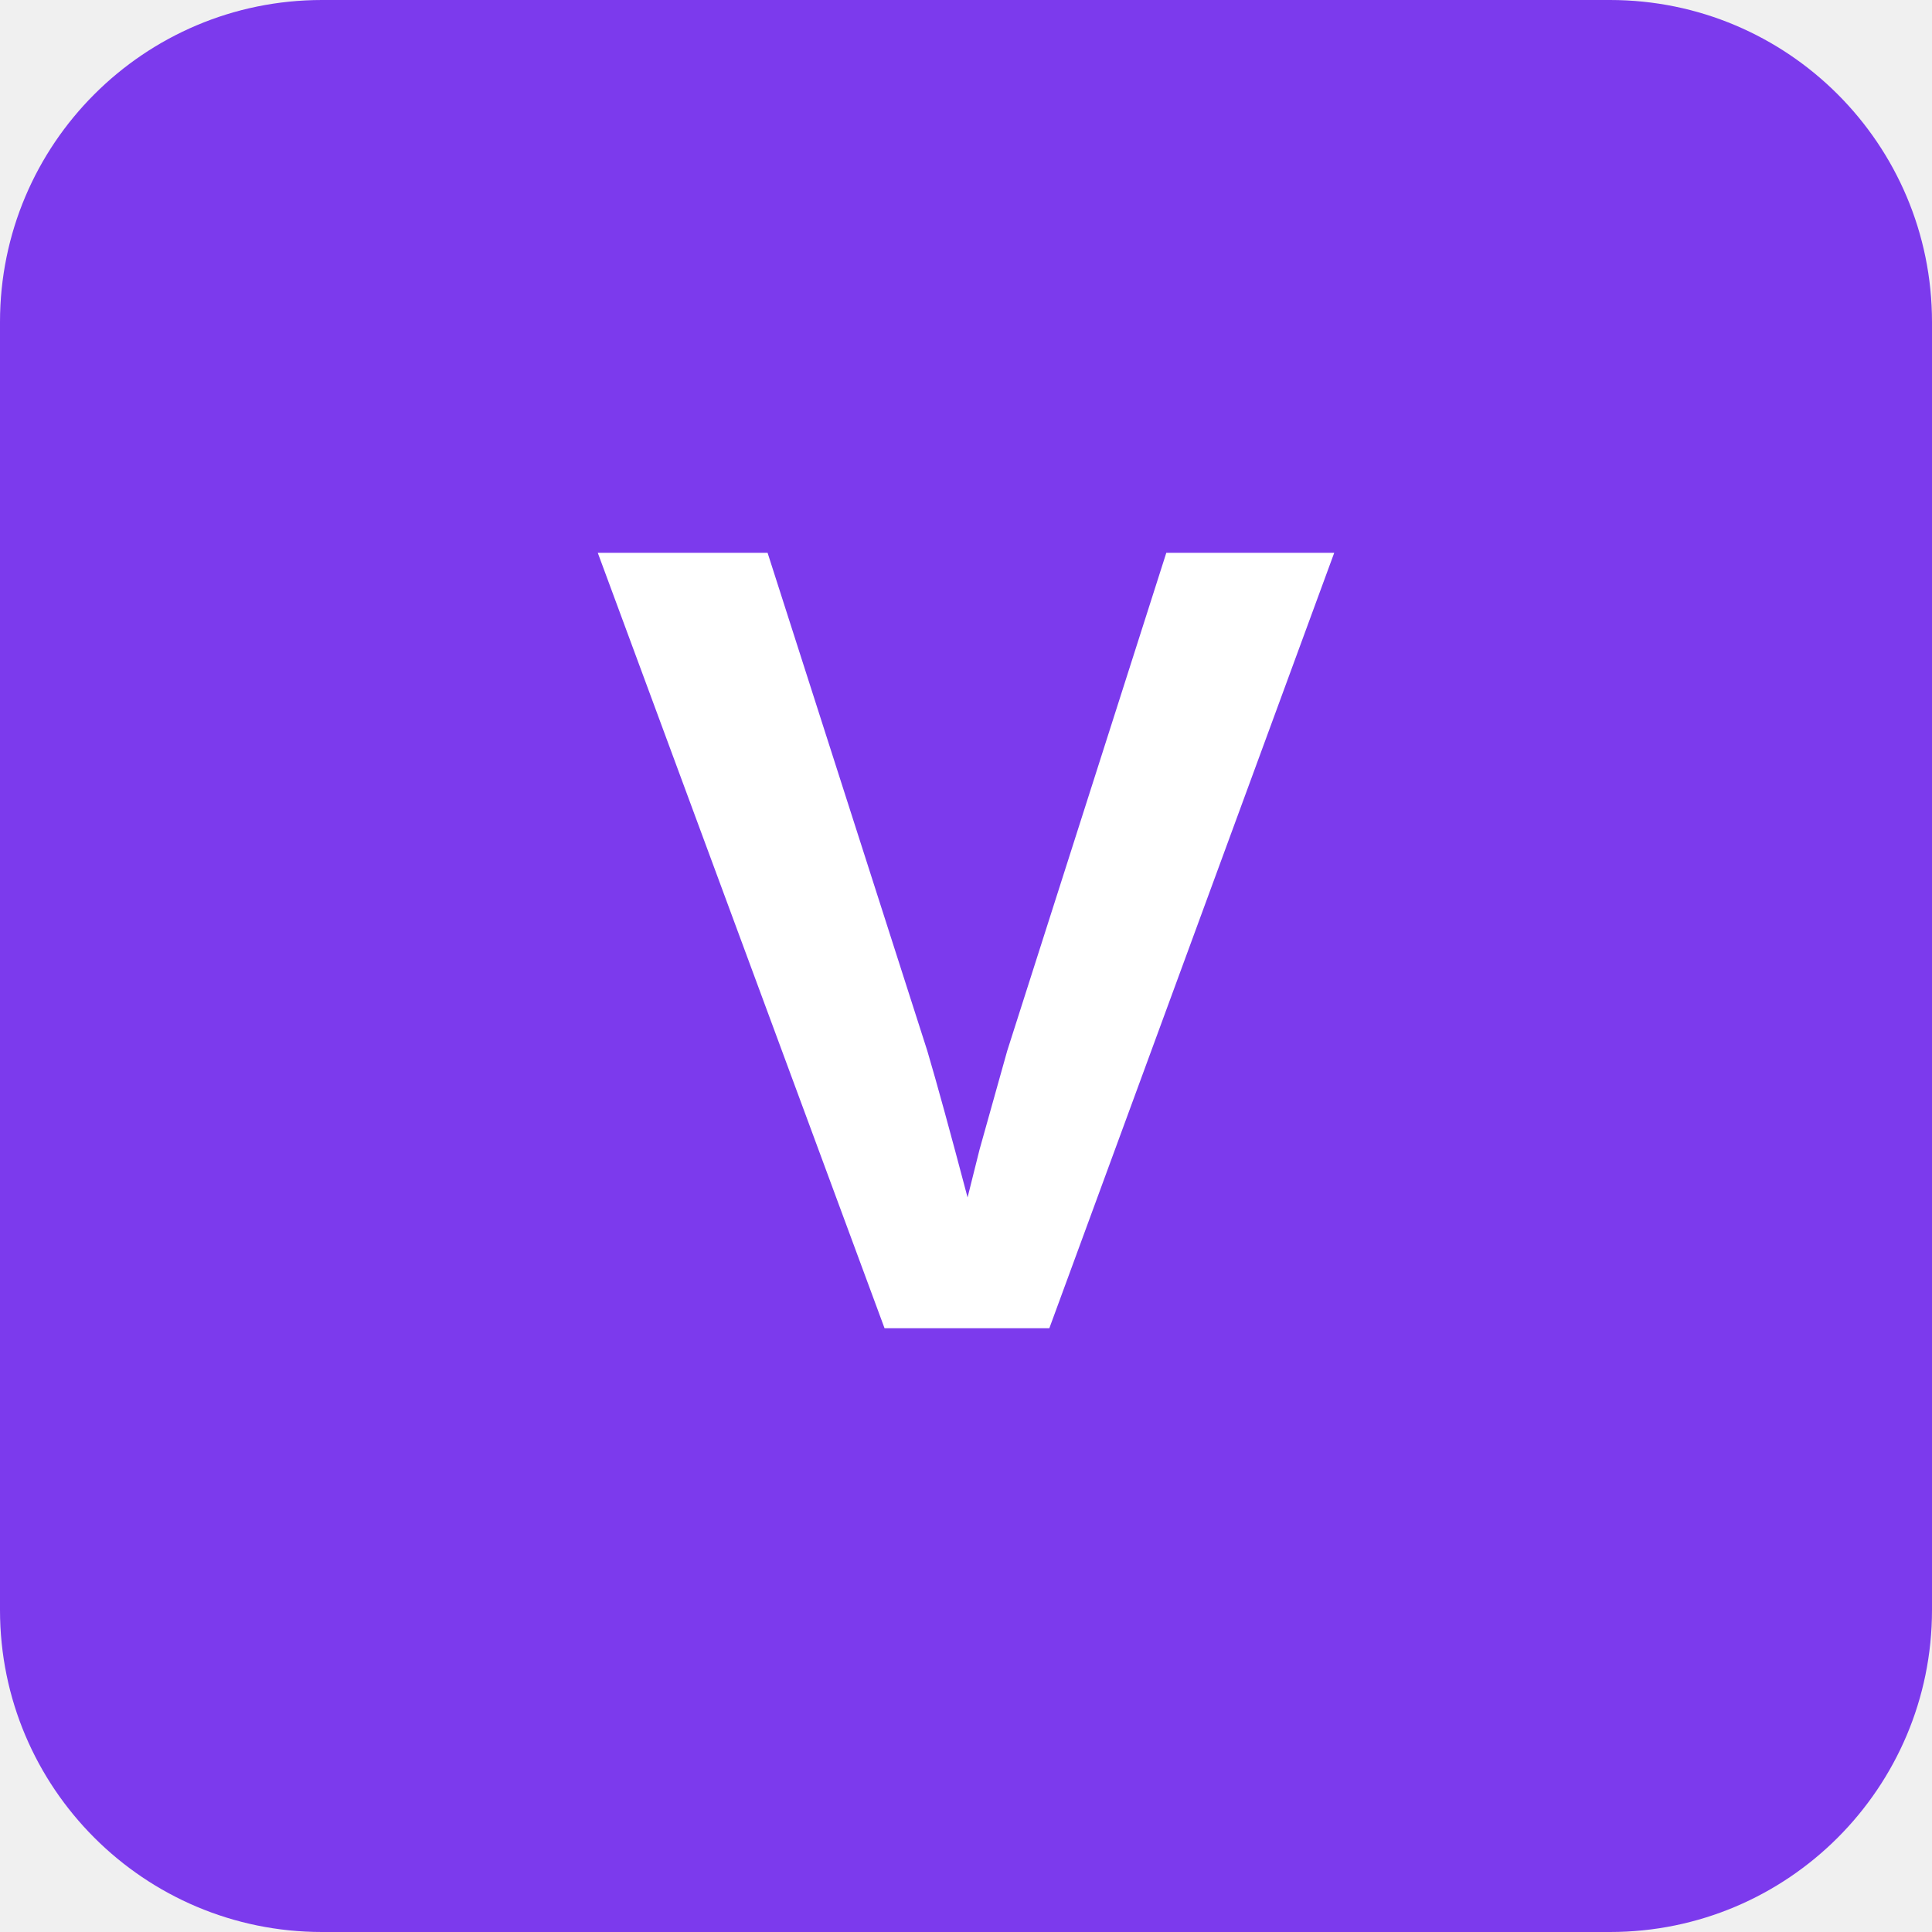
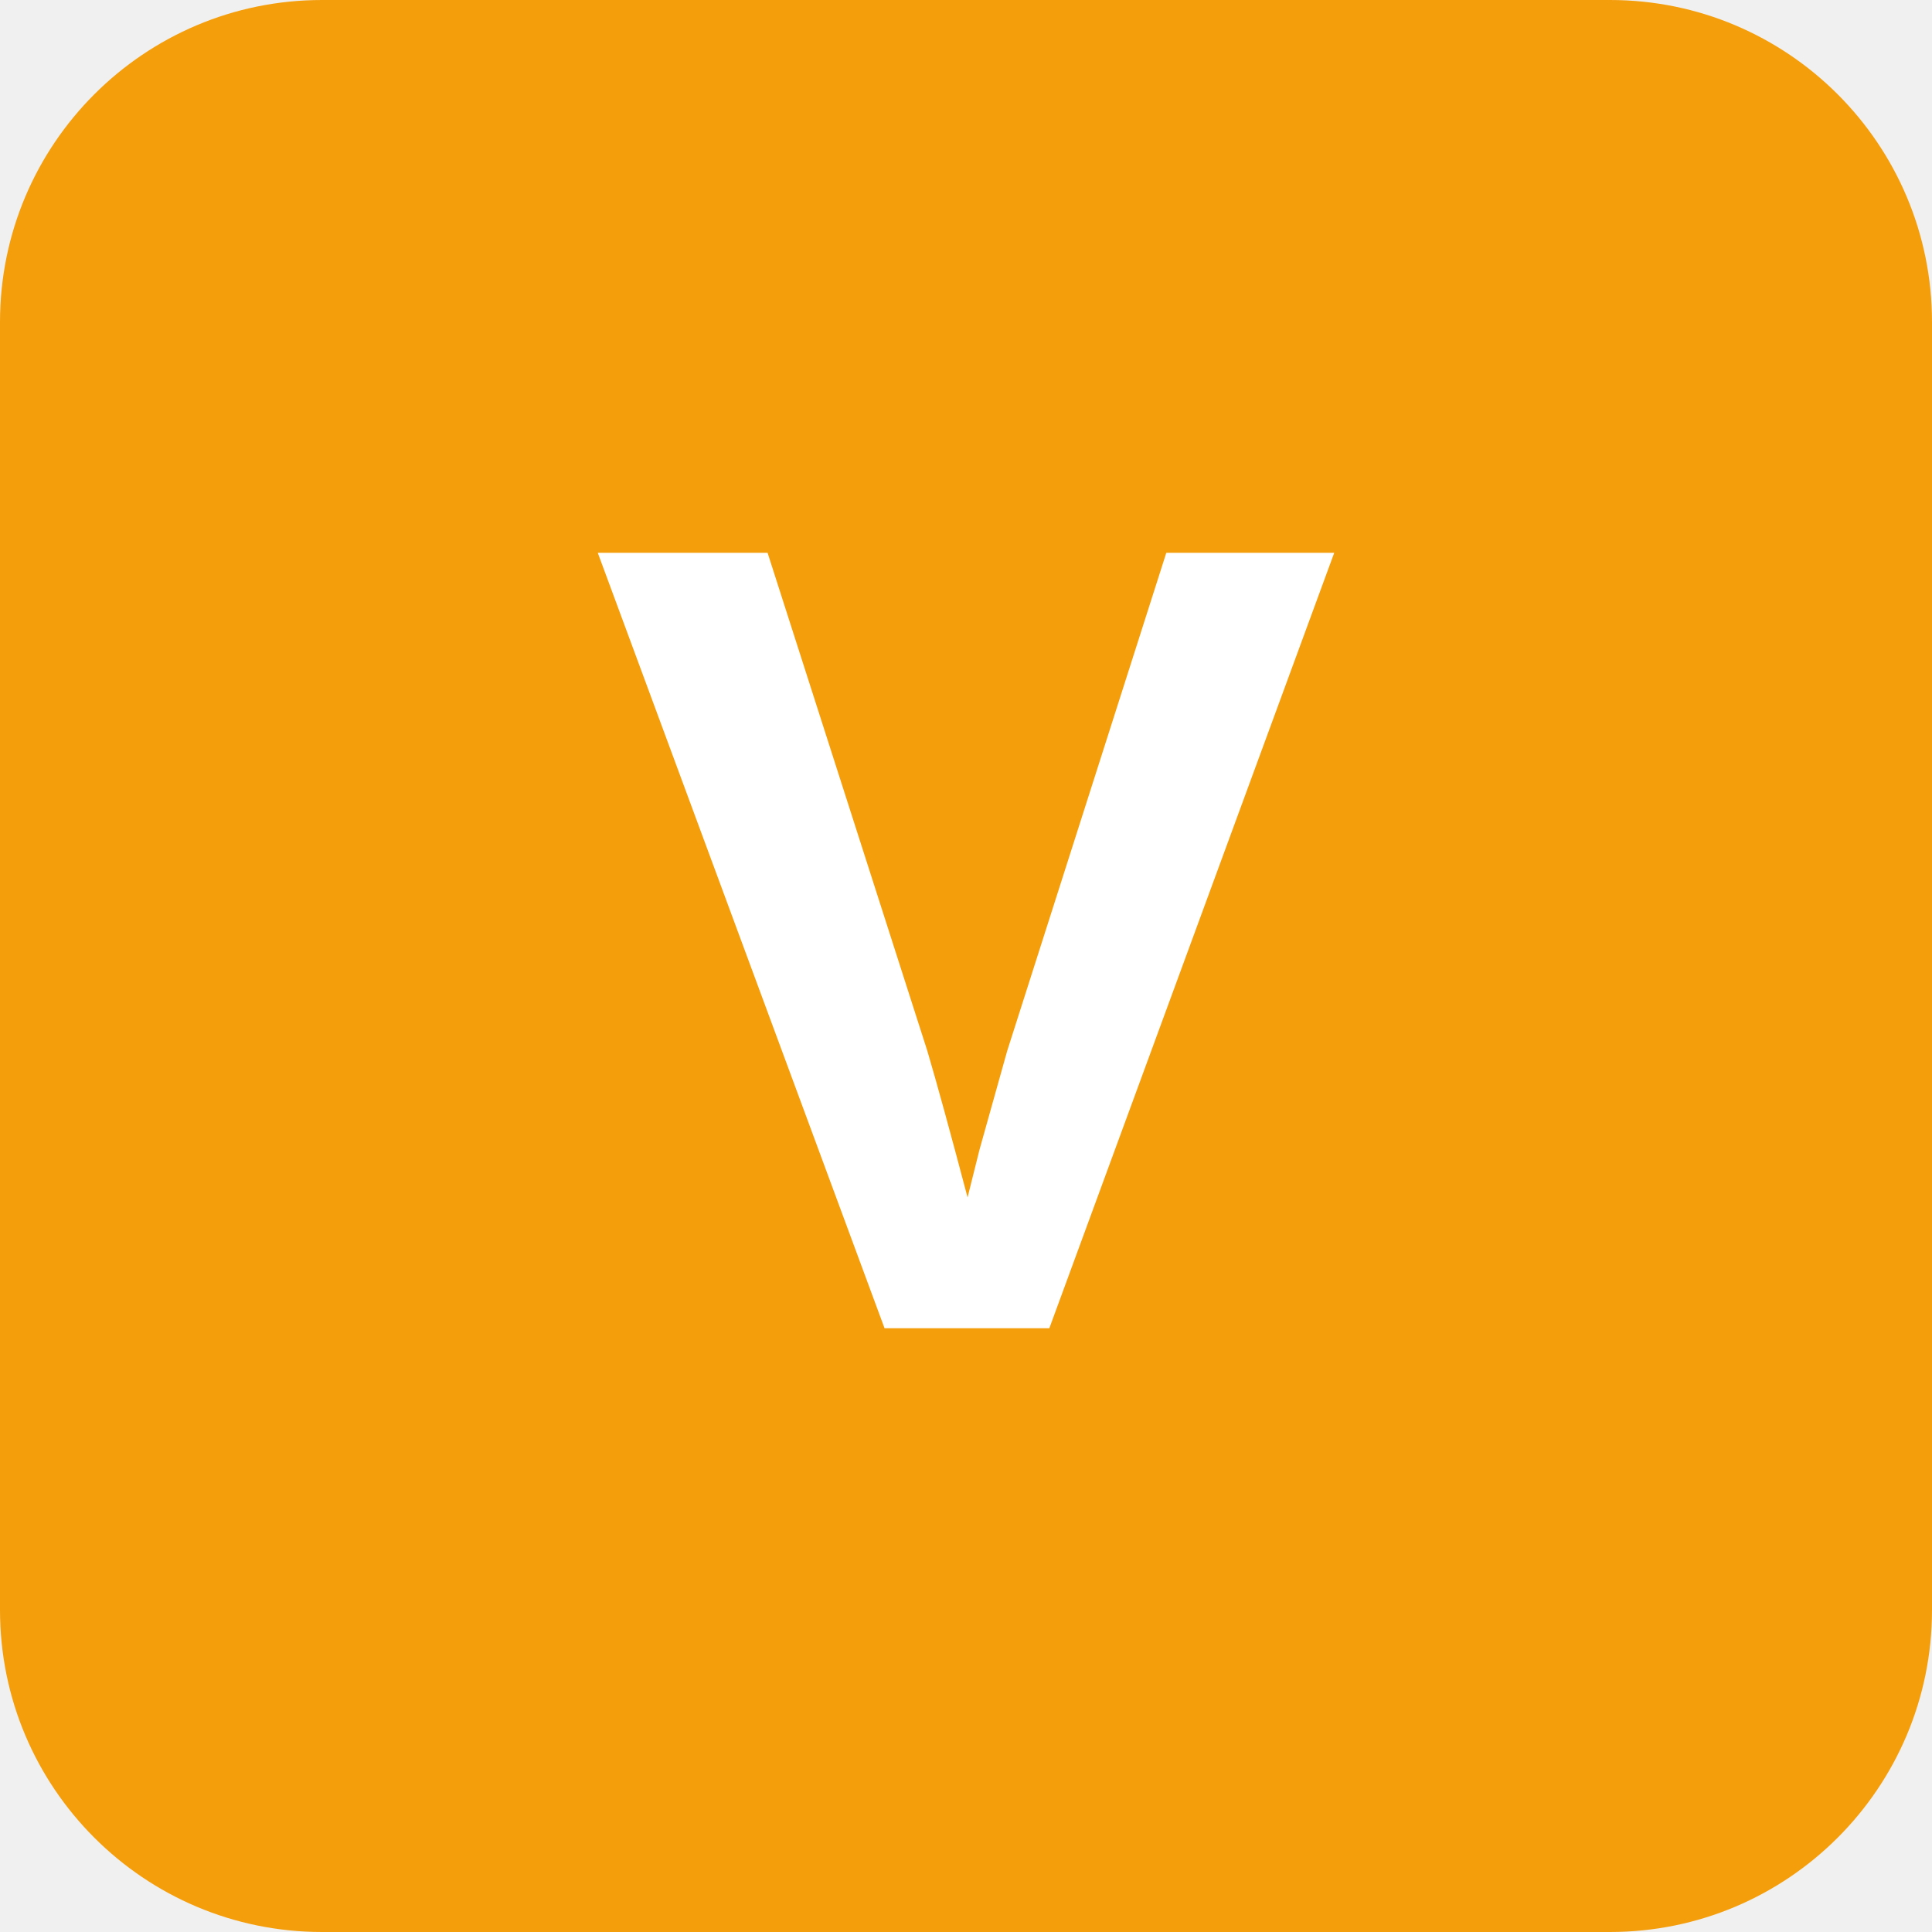
<svg xmlns="http://www.w3.org/2000/svg" width="48" height="48" viewBox="0 0 48 48">
-   <rect width="48" height="48" rx="8" fill="#7c3aed" />
+   <rect width="48" height="48" rx="8" fill="#f59e0b" />
  <text x="24" y="33" text-anchor="middle" fill="white" font-family="Arial" font-size="28" font-weight="bold">V</text>
</svg>
